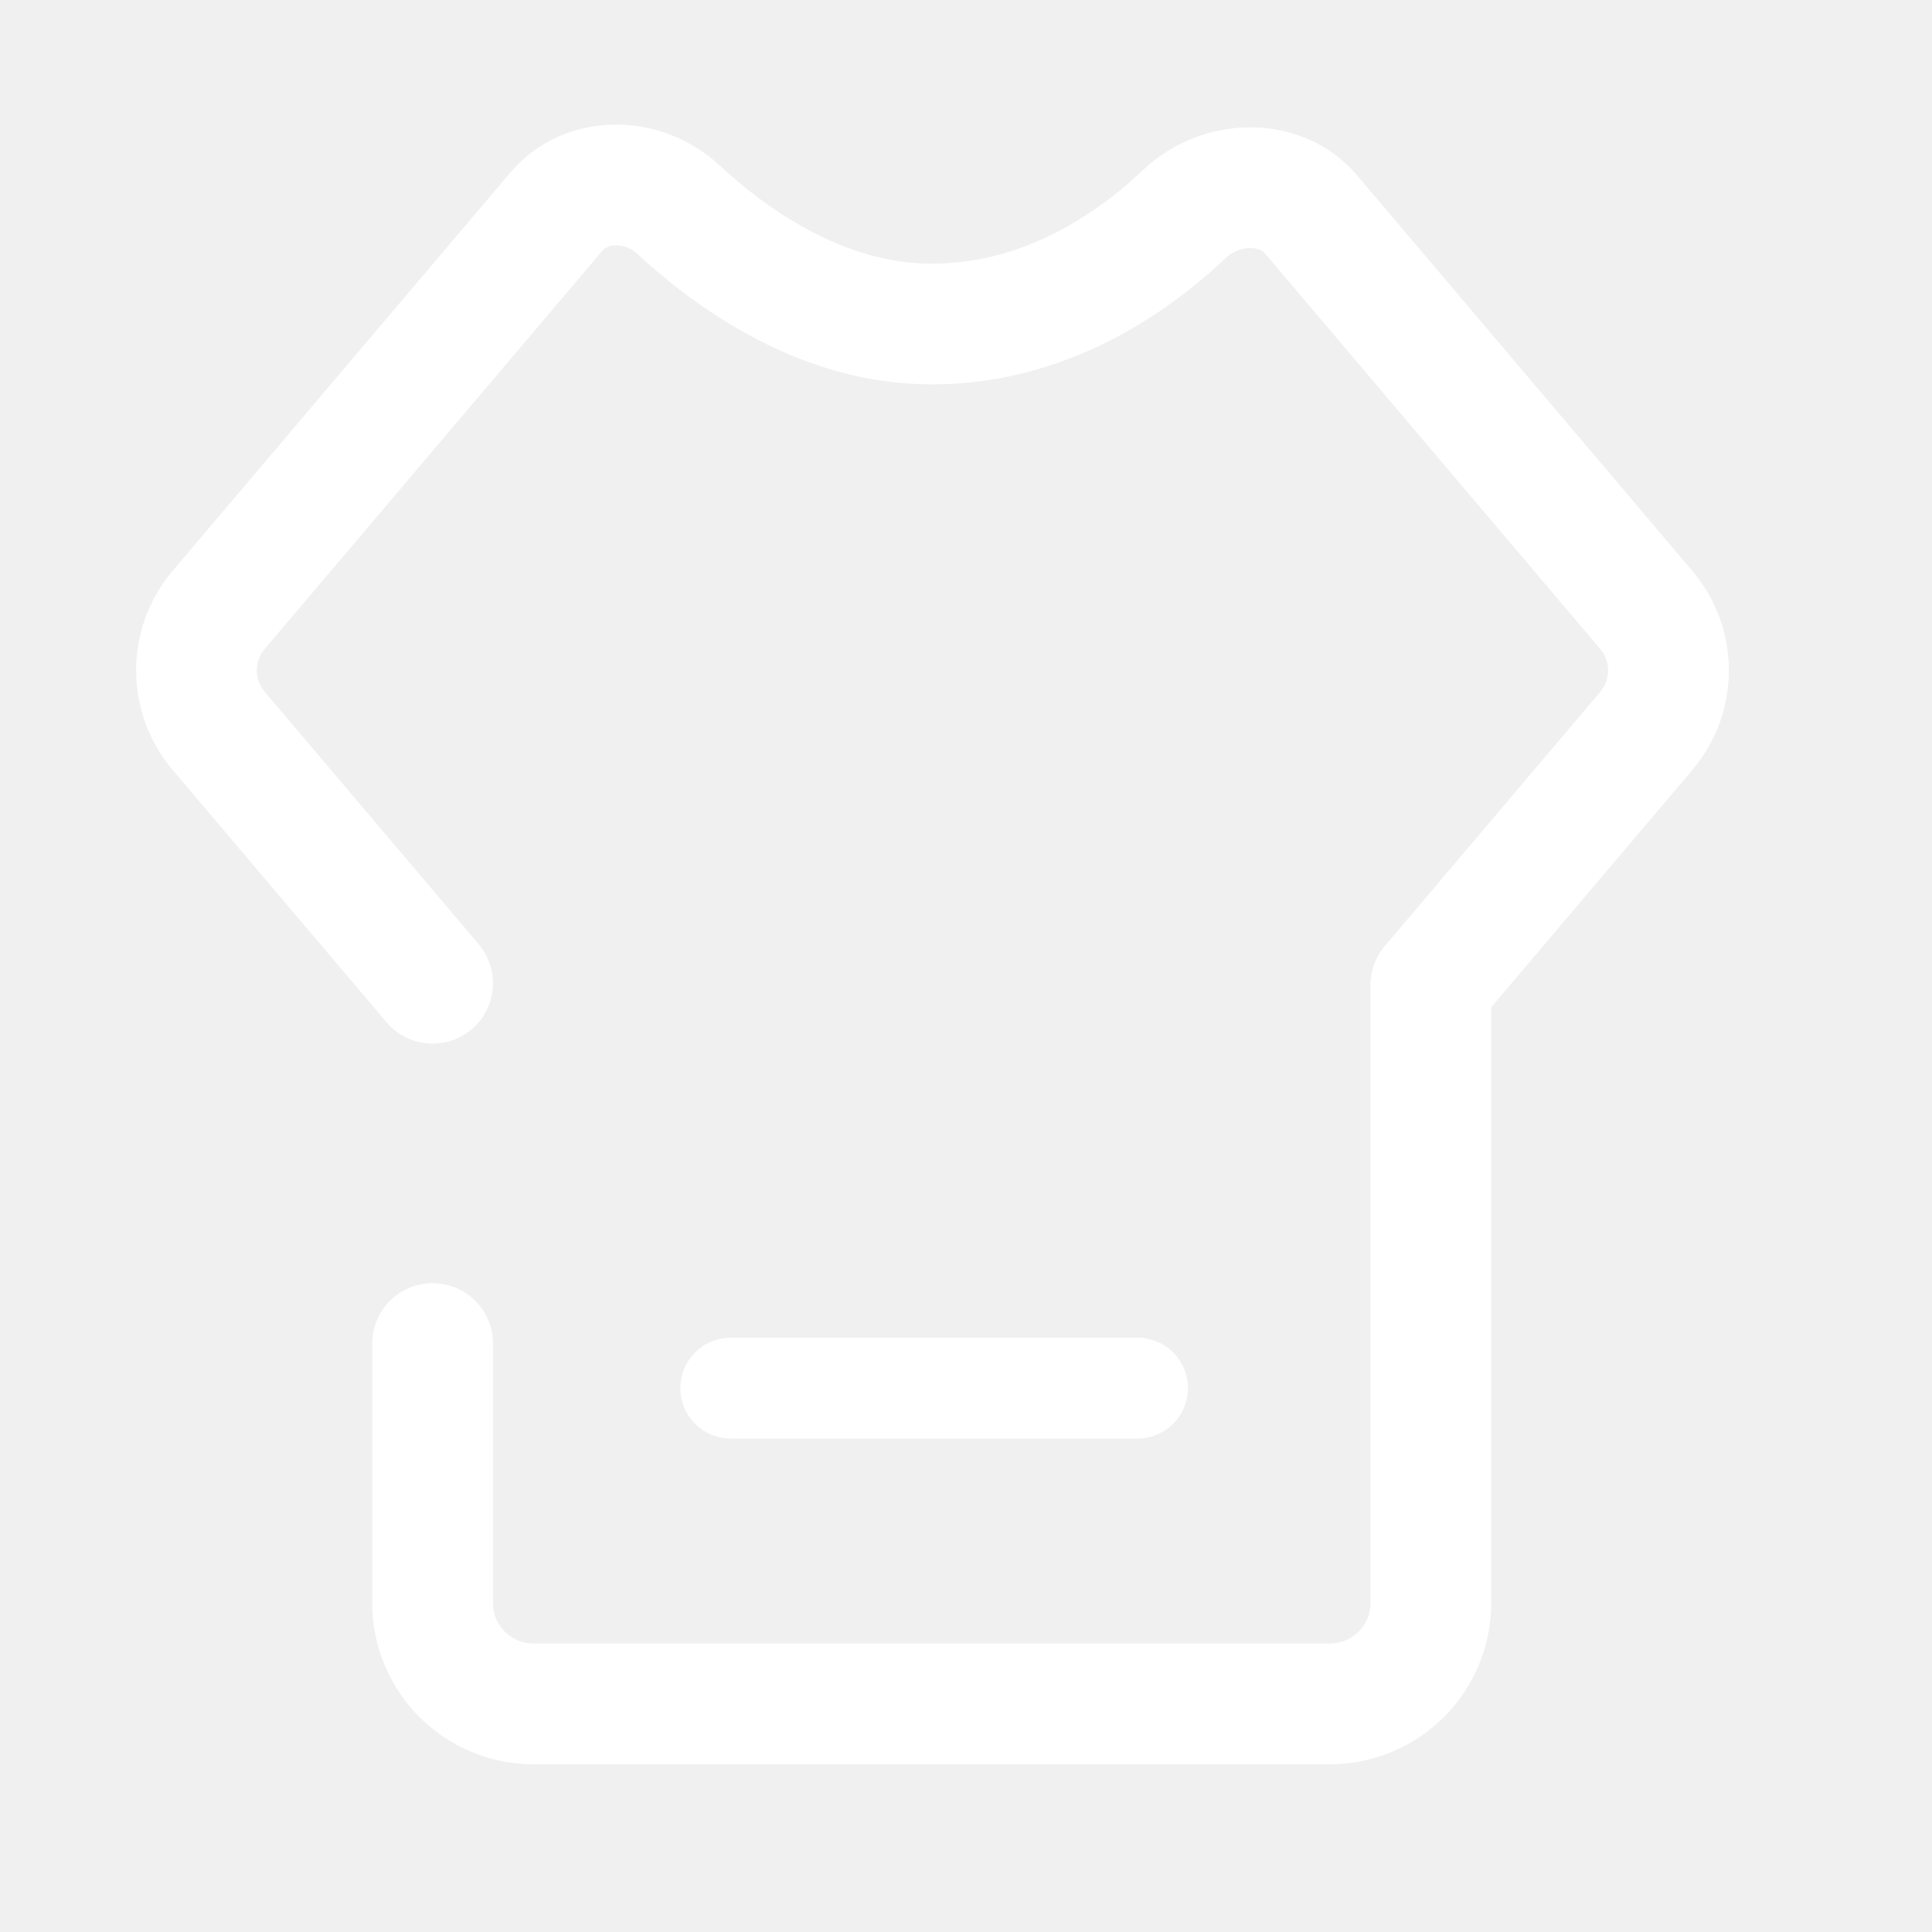
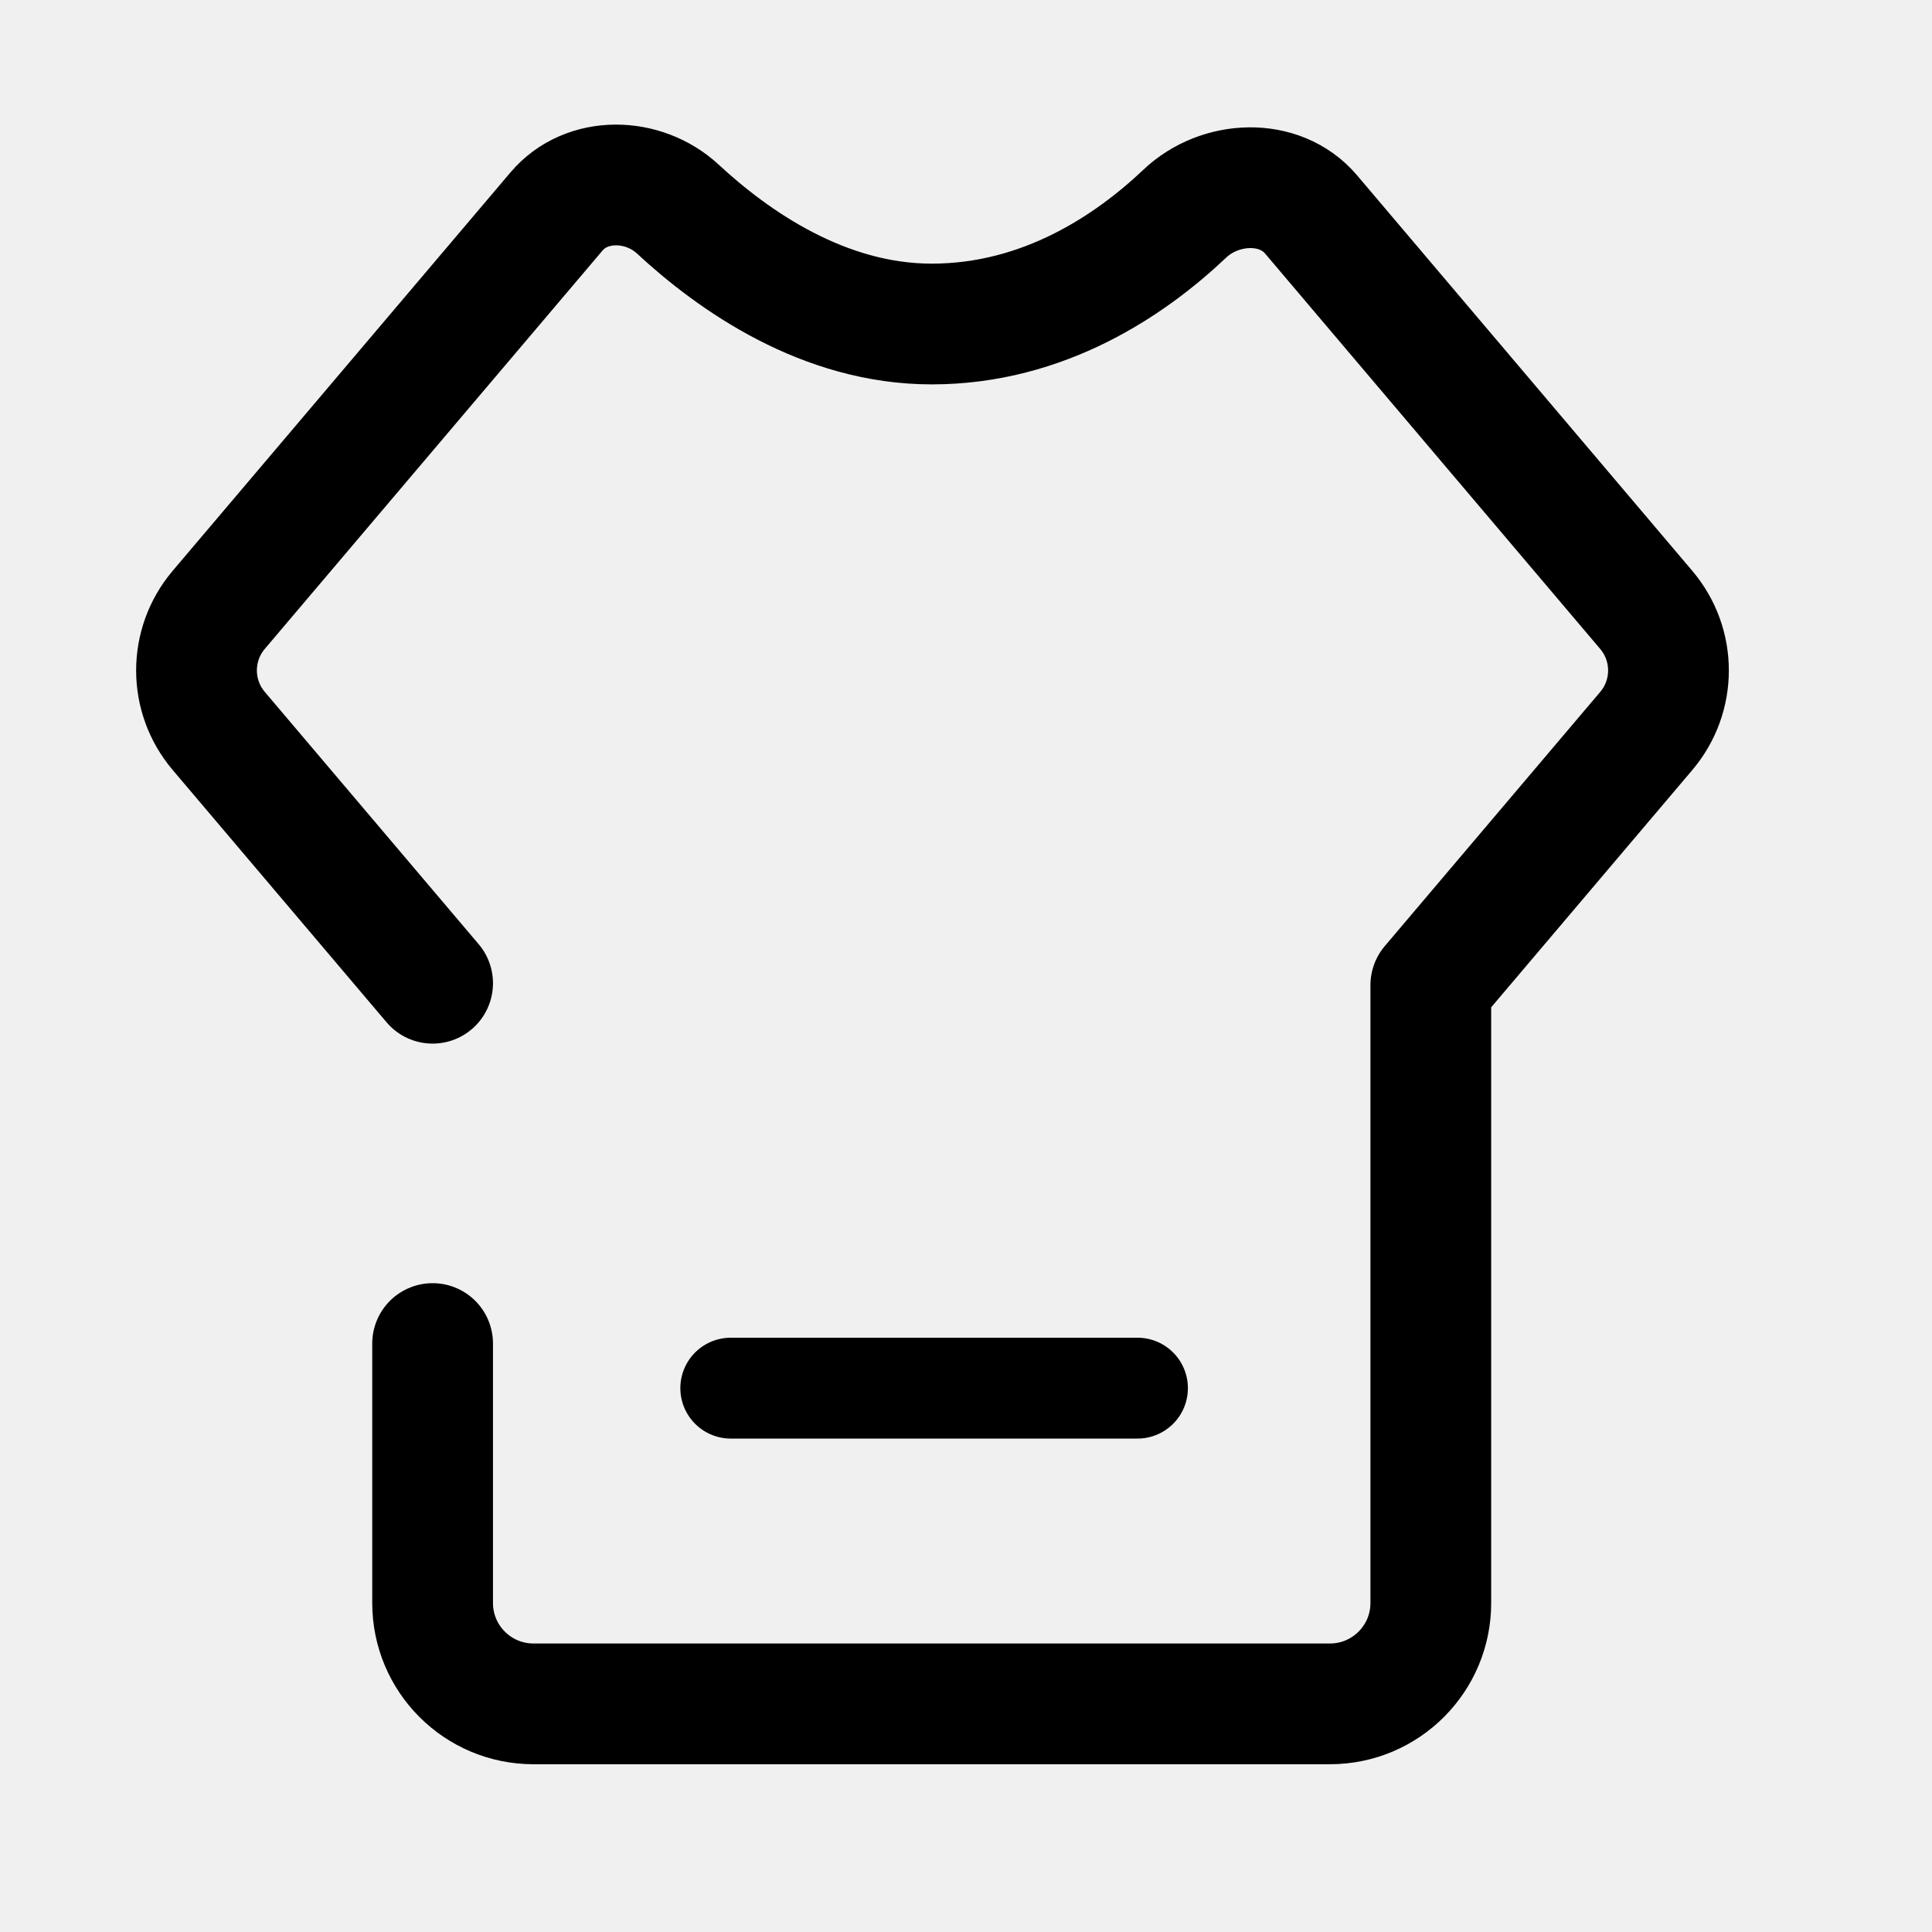
<svg xmlns="http://www.w3.org/2000/svg" width="24" height="24" viewBox="0 0 24 24" fill="none">
  <g clip-path="url(#clip0_1465_347)">
    <rect x="0.351" y="-1.315" width="22.465" height="26.498" fill="#D8D8D8" fill-opacity="0.01" />
    <mask id="mask0_1465_347" maskUnits="userSpaceOnUse" x="0" y="-2" width="23" height="28">
      <rect x="0.351" y="-1.315" width="22.465" height="26.498" fill="white" />
    </mask>
    <g mask="url(#mask0_1465_347)">
-       <path d="M5.374 12.214L2.718 9.081C2.349 8.647 2.349 8.011 2.717 7.576L6.913 2.627C7.288 2.184 7.995 2.202 8.421 2.598C9.117 3.243 10.235 4.025 11.574 4.025C12.969 4.025 14.047 3.29 14.718 2.654C15.154 2.241 15.897 2.205 16.286 2.663L20.45 7.576C20.819 8.011 20.818 8.647 20.45 9.081L17.774 12.238L17.774 19.913C17.774 20.605 17.213 21.166 16.521 21.166H6.627C5.935 21.166 5.374 20.605 5.374 19.913L5.374 16.69" stroke="white" stroke-width="1.5" stroke-linecap="round" stroke-linejoin="round" />
-       <path d="M9.078 17.244H14.13" stroke="white" stroke-width="1.253" stroke-linecap="round" stroke-linejoin="round" />
+       <path d="M5.374 12.214L2.718 9.081C2.349 8.647 2.349 8.011 2.717 7.576L6.913 2.627C7.288 2.184 7.995 2.202 8.421 2.598C9.117 3.243 10.235 4.025 11.574 4.025C12.969 4.025 14.047 3.29 14.718 2.654C15.154 2.241 15.897 2.205 16.286 2.663L20.45 7.576C20.819 8.011 20.818 8.647 20.45 9.081L17.774 12.238L17.774 19.913C17.774 20.605 17.213 21.166 16.521 21.166H6.627C5.935 21.166 5.374 20.605 5.374 19.913L5.374 16.69" stroke="black" stroke-width="1.5" stroke-linecap="round" stroke-linejoin="round" />
+       <path d="M9.078 17.244H14.13" stroke="black" stroke-width="1.253" stroke-linecap="round" stroke-linejoin="round" />
    </g>
  </g>
  <defs>
    <clipPath id="clip0_1465_347">
      <path d="M0 11.583C0 5.186 5.186 0 11.583 0V0C17.981 0 23.167 5.186 23.167 11.583V12.417C23.167 18.814 17.981 24 11.583 24V24C5.186 24 0 18.814 0 12.417V11.583Z" fill="white" />
    </clipPath>
  </defs>
</svg>
